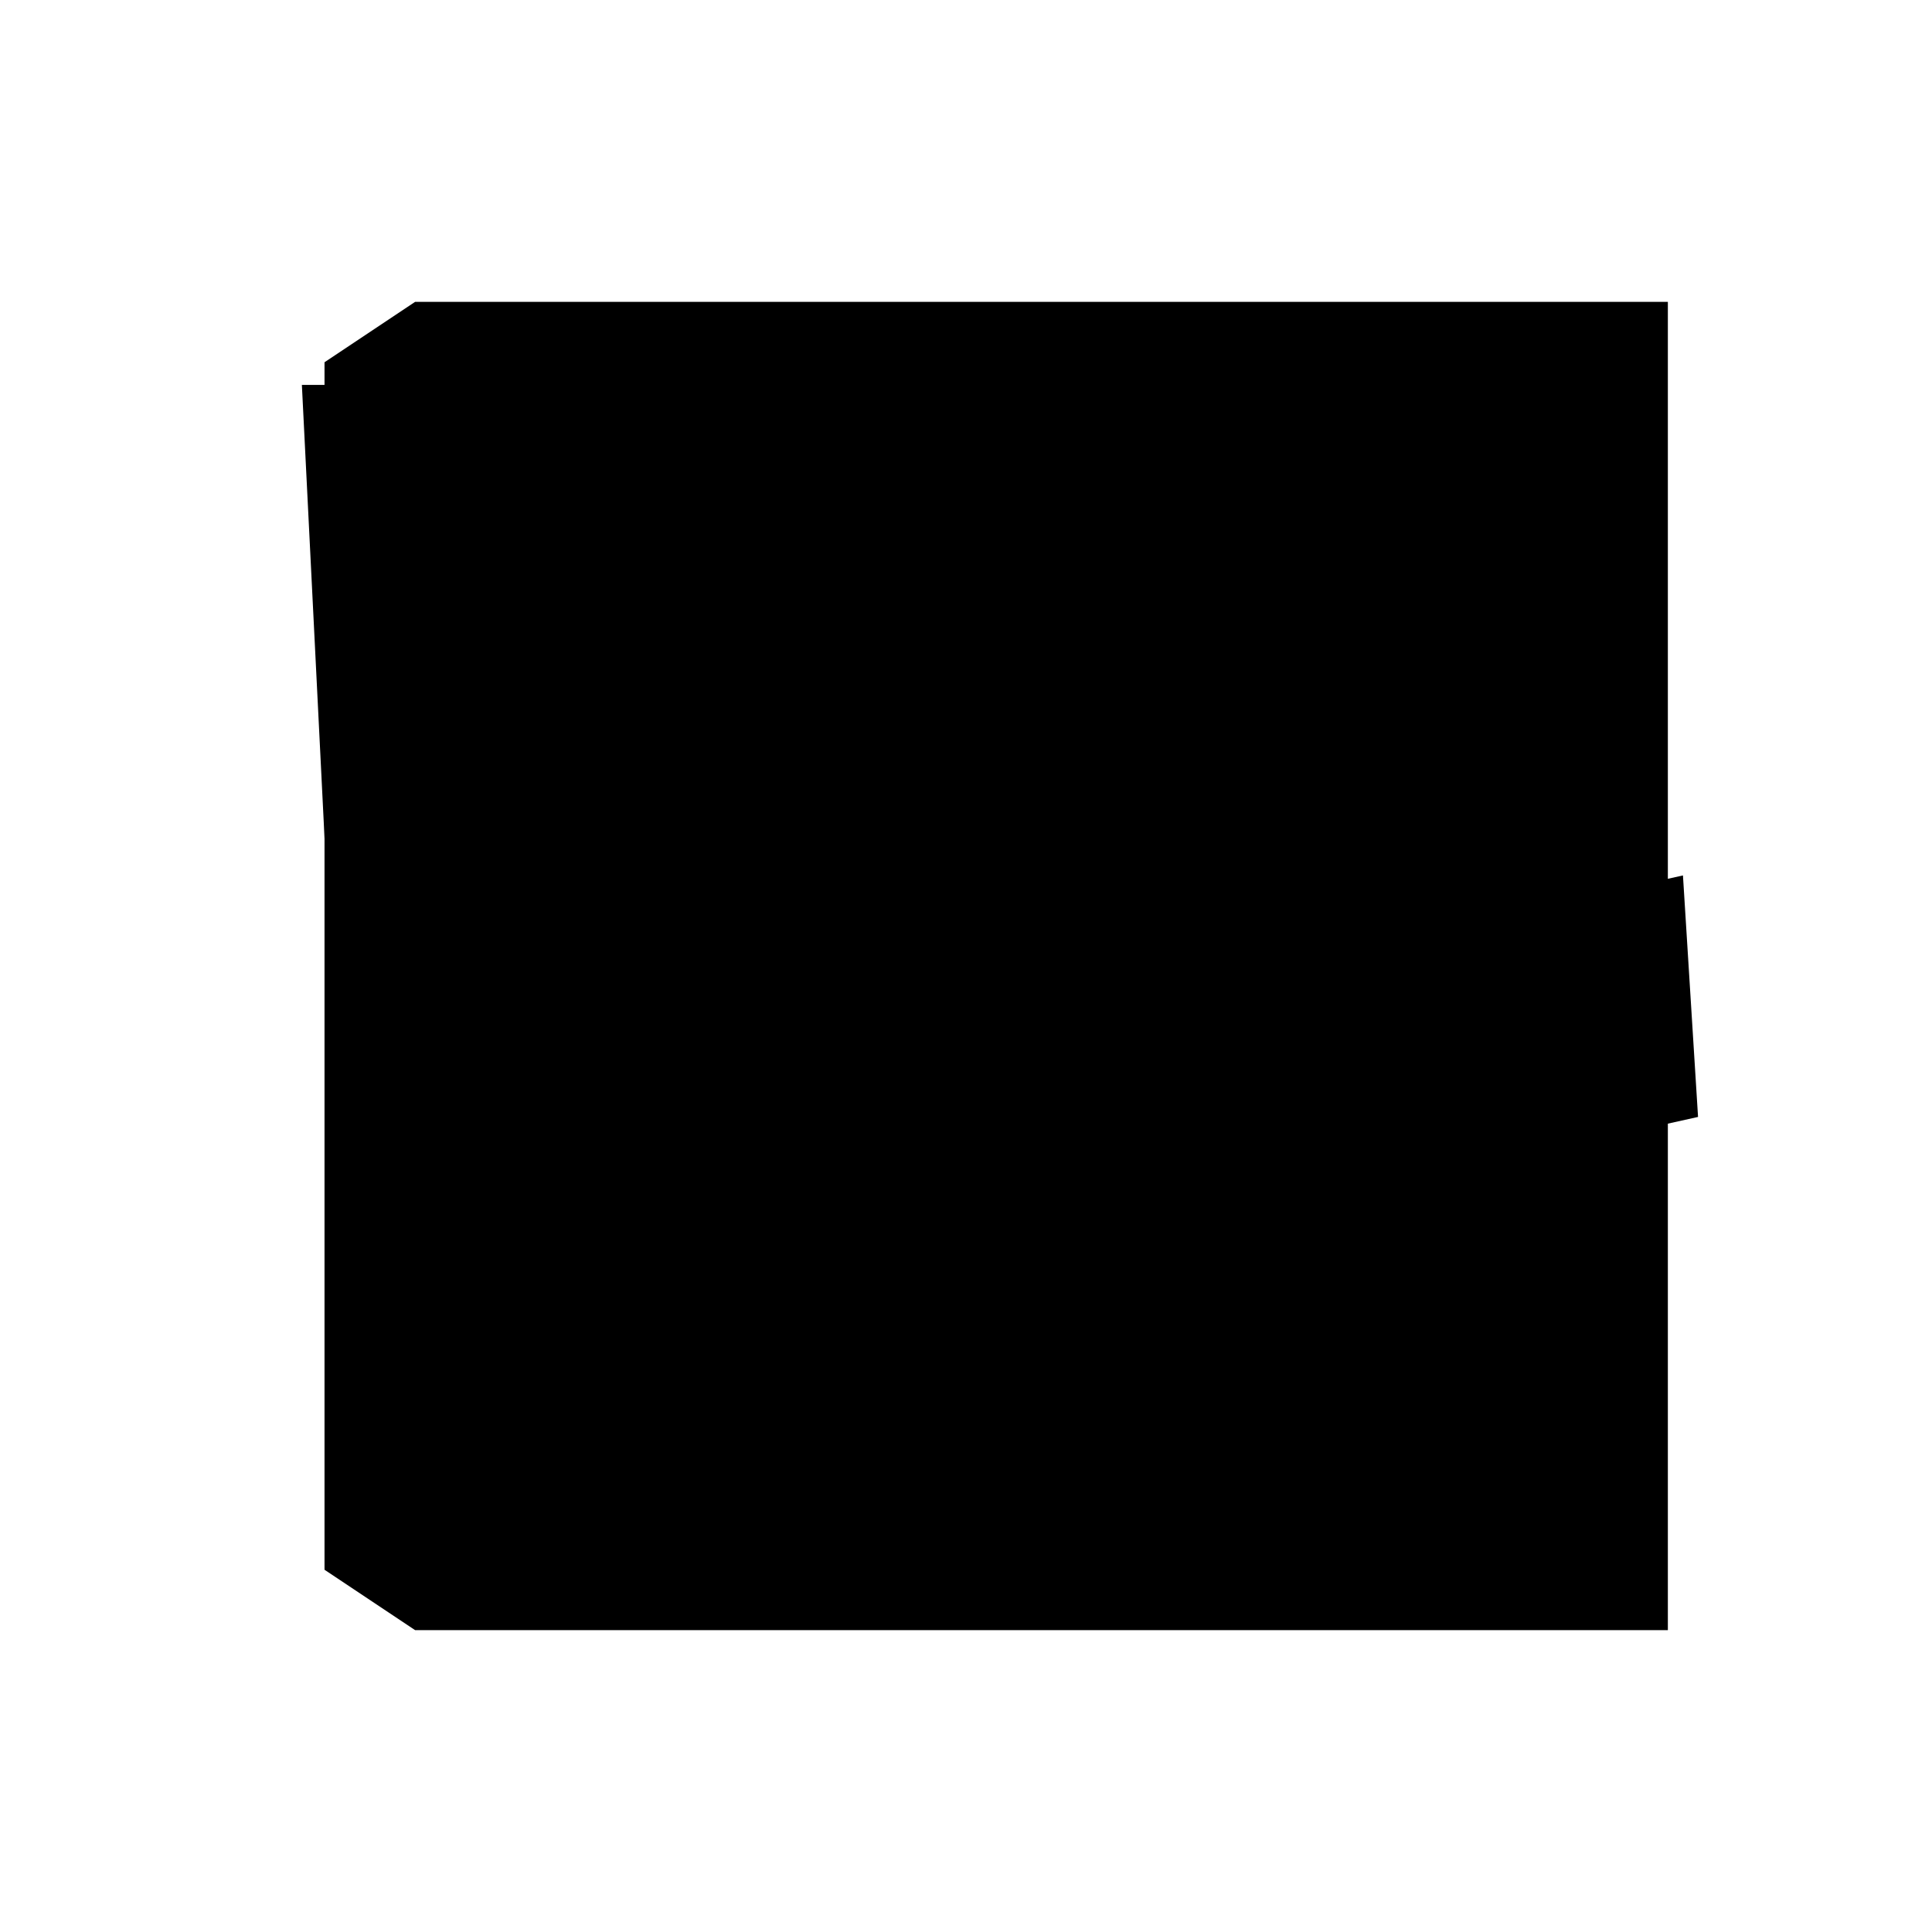
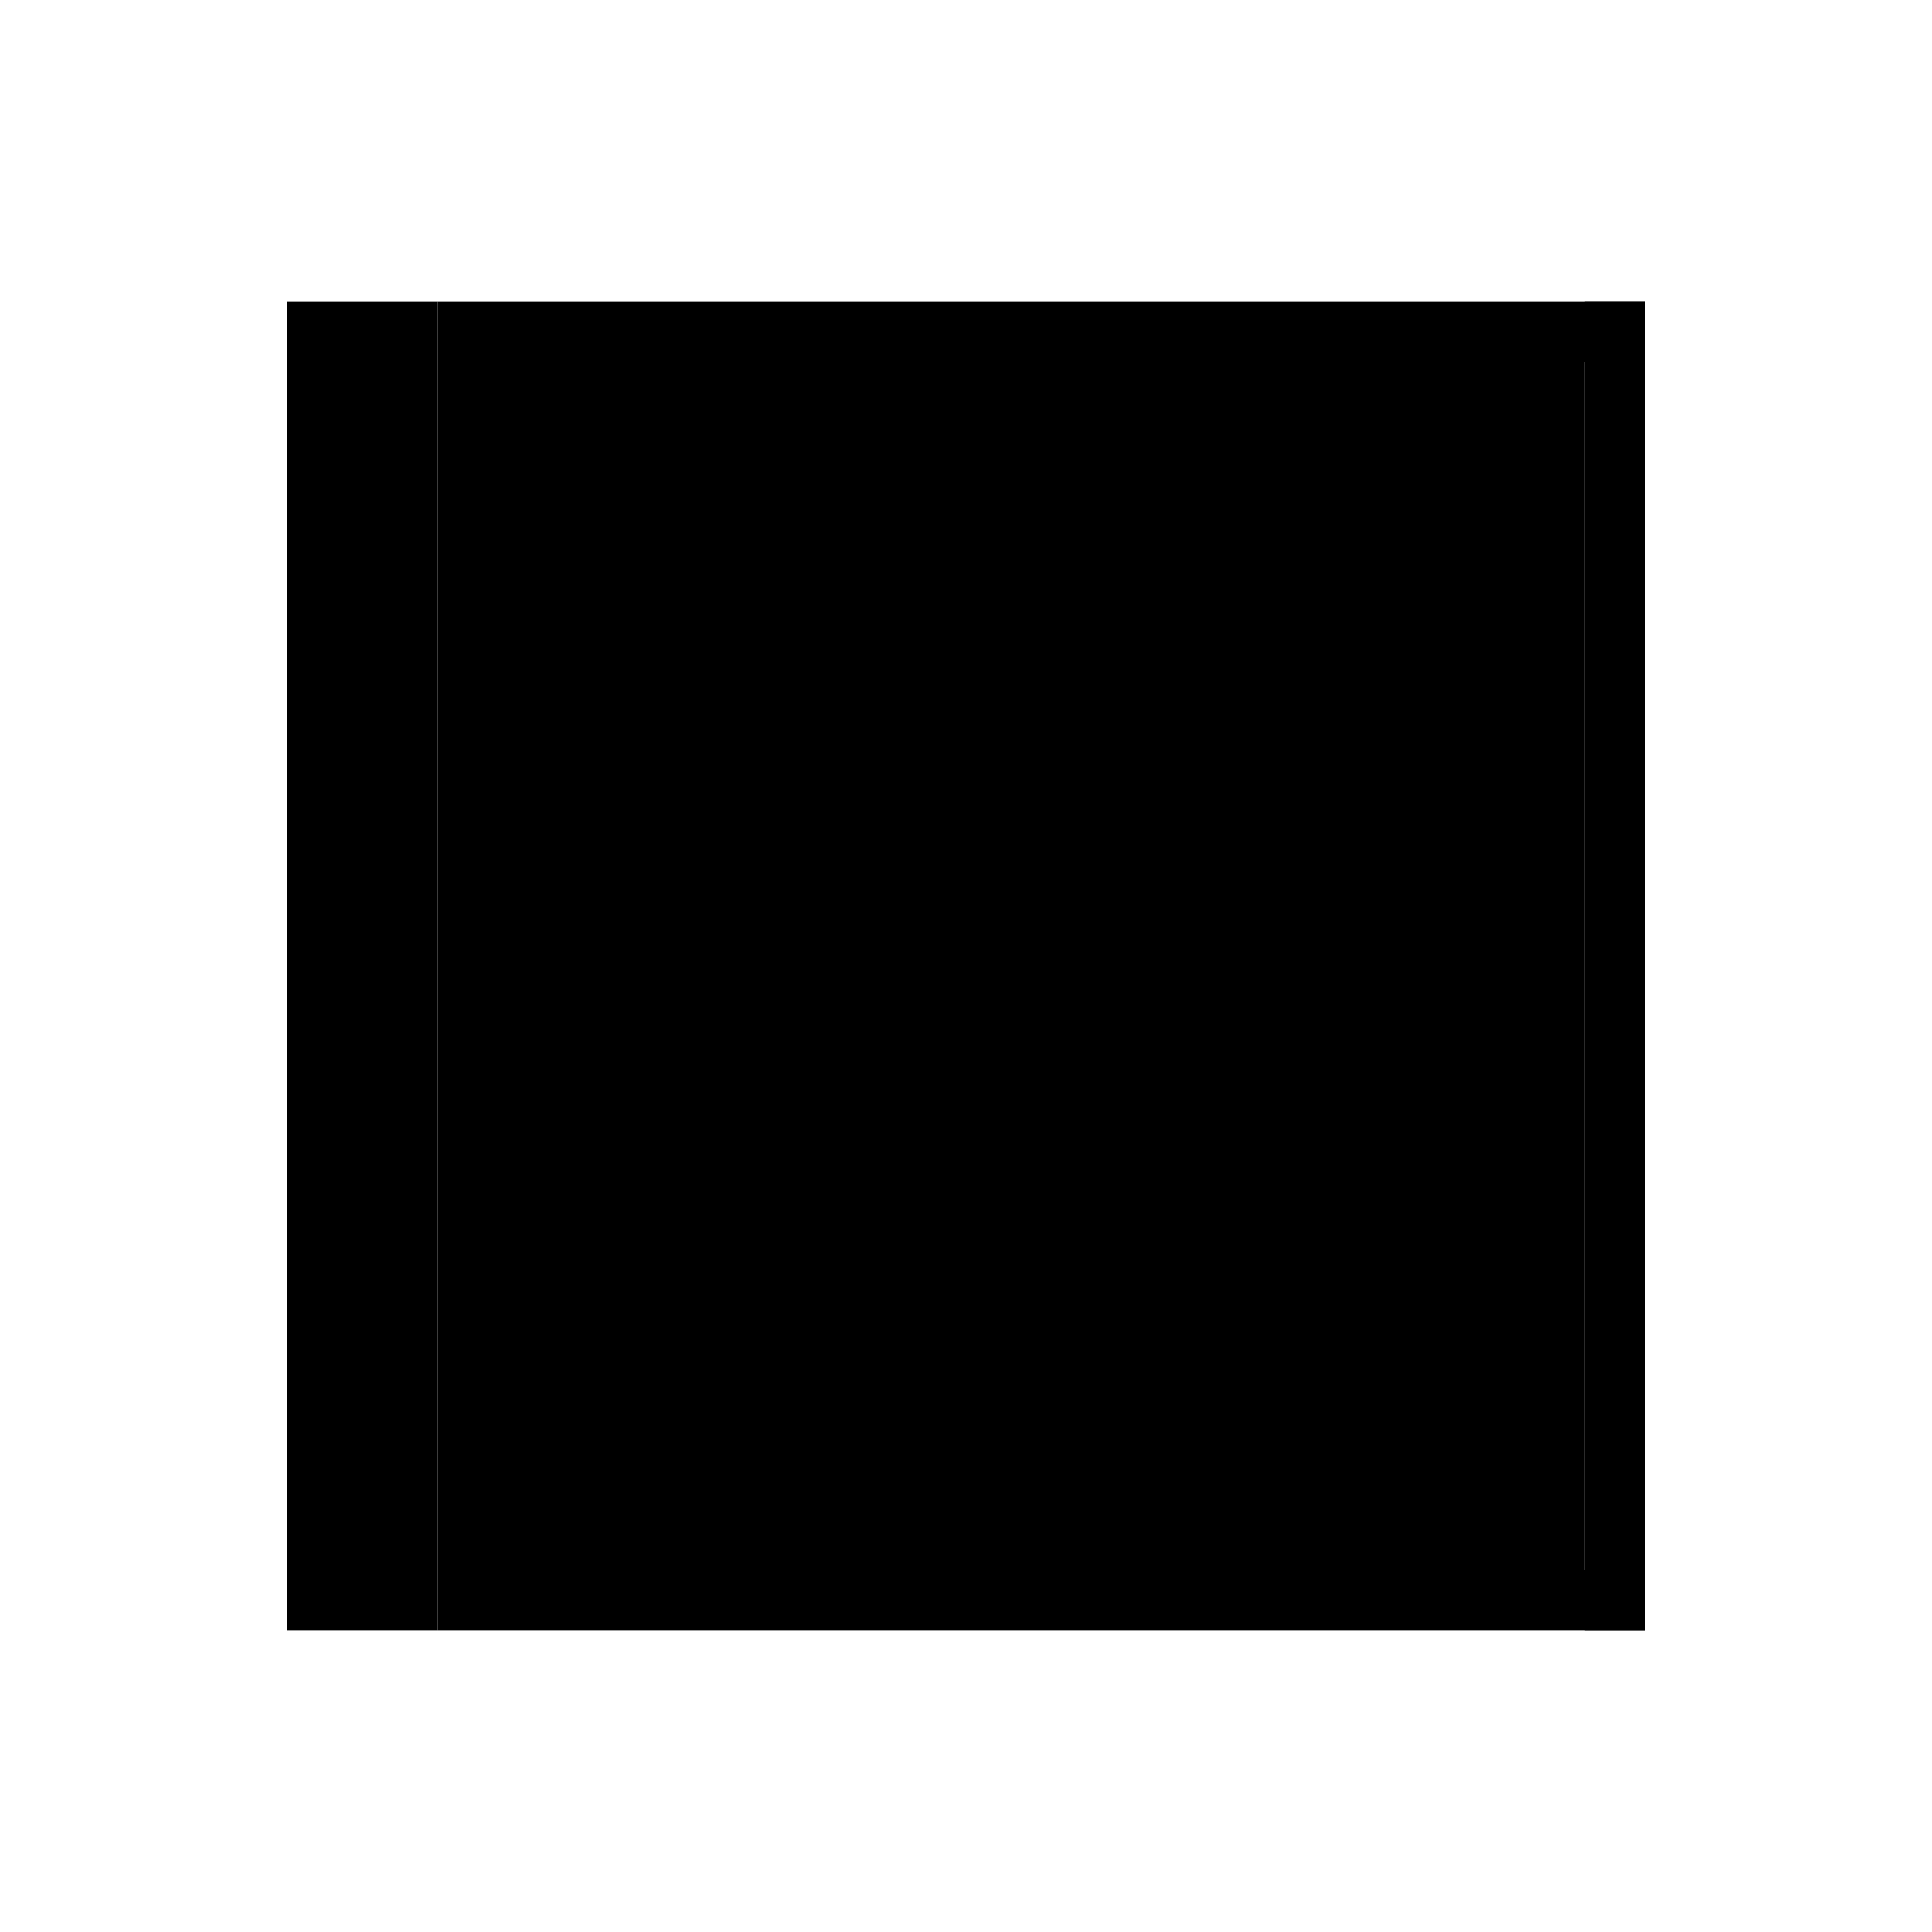
<svg xmlns="http://www.w3.org/2000/svg" viewBox="0 0 512 512">
  <g fill="#000000">
-     <path data-region="spine" d="M 86 96 L 110 80 L 442 80 L 442 432 L 110 432 L 86 416 Z" />
-     <path data-region="pages" d="M 110 96 L 432 96 L 432 420 L 110 420 Z" />
-     <path data-region="cover" d="M 96 102 L 410 102 L 426 422 L 112 422 Z" />
-     <path data-region="spine" d="M 96 102 L 112 422 L 96 422 L 80 102 Z" />
-     <path data-region="gilt" d="M 84 160 L 102 160 L 104 184 L 86 184 Z" />
-     <path data-region="gilt" d="M 88 340 L 106 340 L 108 364 L 90 364 Z" />
-     <path data-region="gilt" d="M 252 220 L 304 268 L 252 316 L 200 268 Z" />
-     <path data-region="gilt" d="M 410 240 L 446 232 L 450 296 L 414 304 Z" />
+     <path data-region="spine" d="M 76 80 L 116 80 L 116 432 L 76 432 Z" />
+     <path data-region="pages" d="M 116 80  L 436 80  L 436 96  L 116 96  Z" />
+     <path data-region="pages" d="M 420 80  L 436 80  L 436 432 L 420 432 Z" />
+     <path data-region="pages" d="M 116 416 L 436 416 L 436 432 L 116 432 Z" />
+     <path data-region="cover" d="M 116 96 L 420 96 L 420 416 L 116 416 Z" />
+     <path data-region="gilt" d="M 130 108 L 158 108 L 158 114 L 136 114 L 136 134 L 130 134 Z" />
+     <path data-region="gilt" d="M 378 108 L 406 108 L 406 134 L 400 134 L 400 114 L 378 114 Z" />
+     <path data-region="gilt" d="M 130 378 L 136 378 L 136 398 L 158 398 L 158 404 L 130 404 Z" />
+     <path data-region="gilt" d="M 400 378 L 406 378 L 406 404 L 378 404 L 378 398 L 400 398 Z" />
+     <path data-region="gilt" d="M 268 256 m -28 0 a 28 28 0 1 0 56 0 a 28 28 0 1 0 -56 0" />
+     <path data-region="gilt" d="M 268 240 L 274 254 L 288 256 L 274 258 L 268 272 L 262 258 L 248 256 L 262 254 Z" />
  </g>
</svg>
